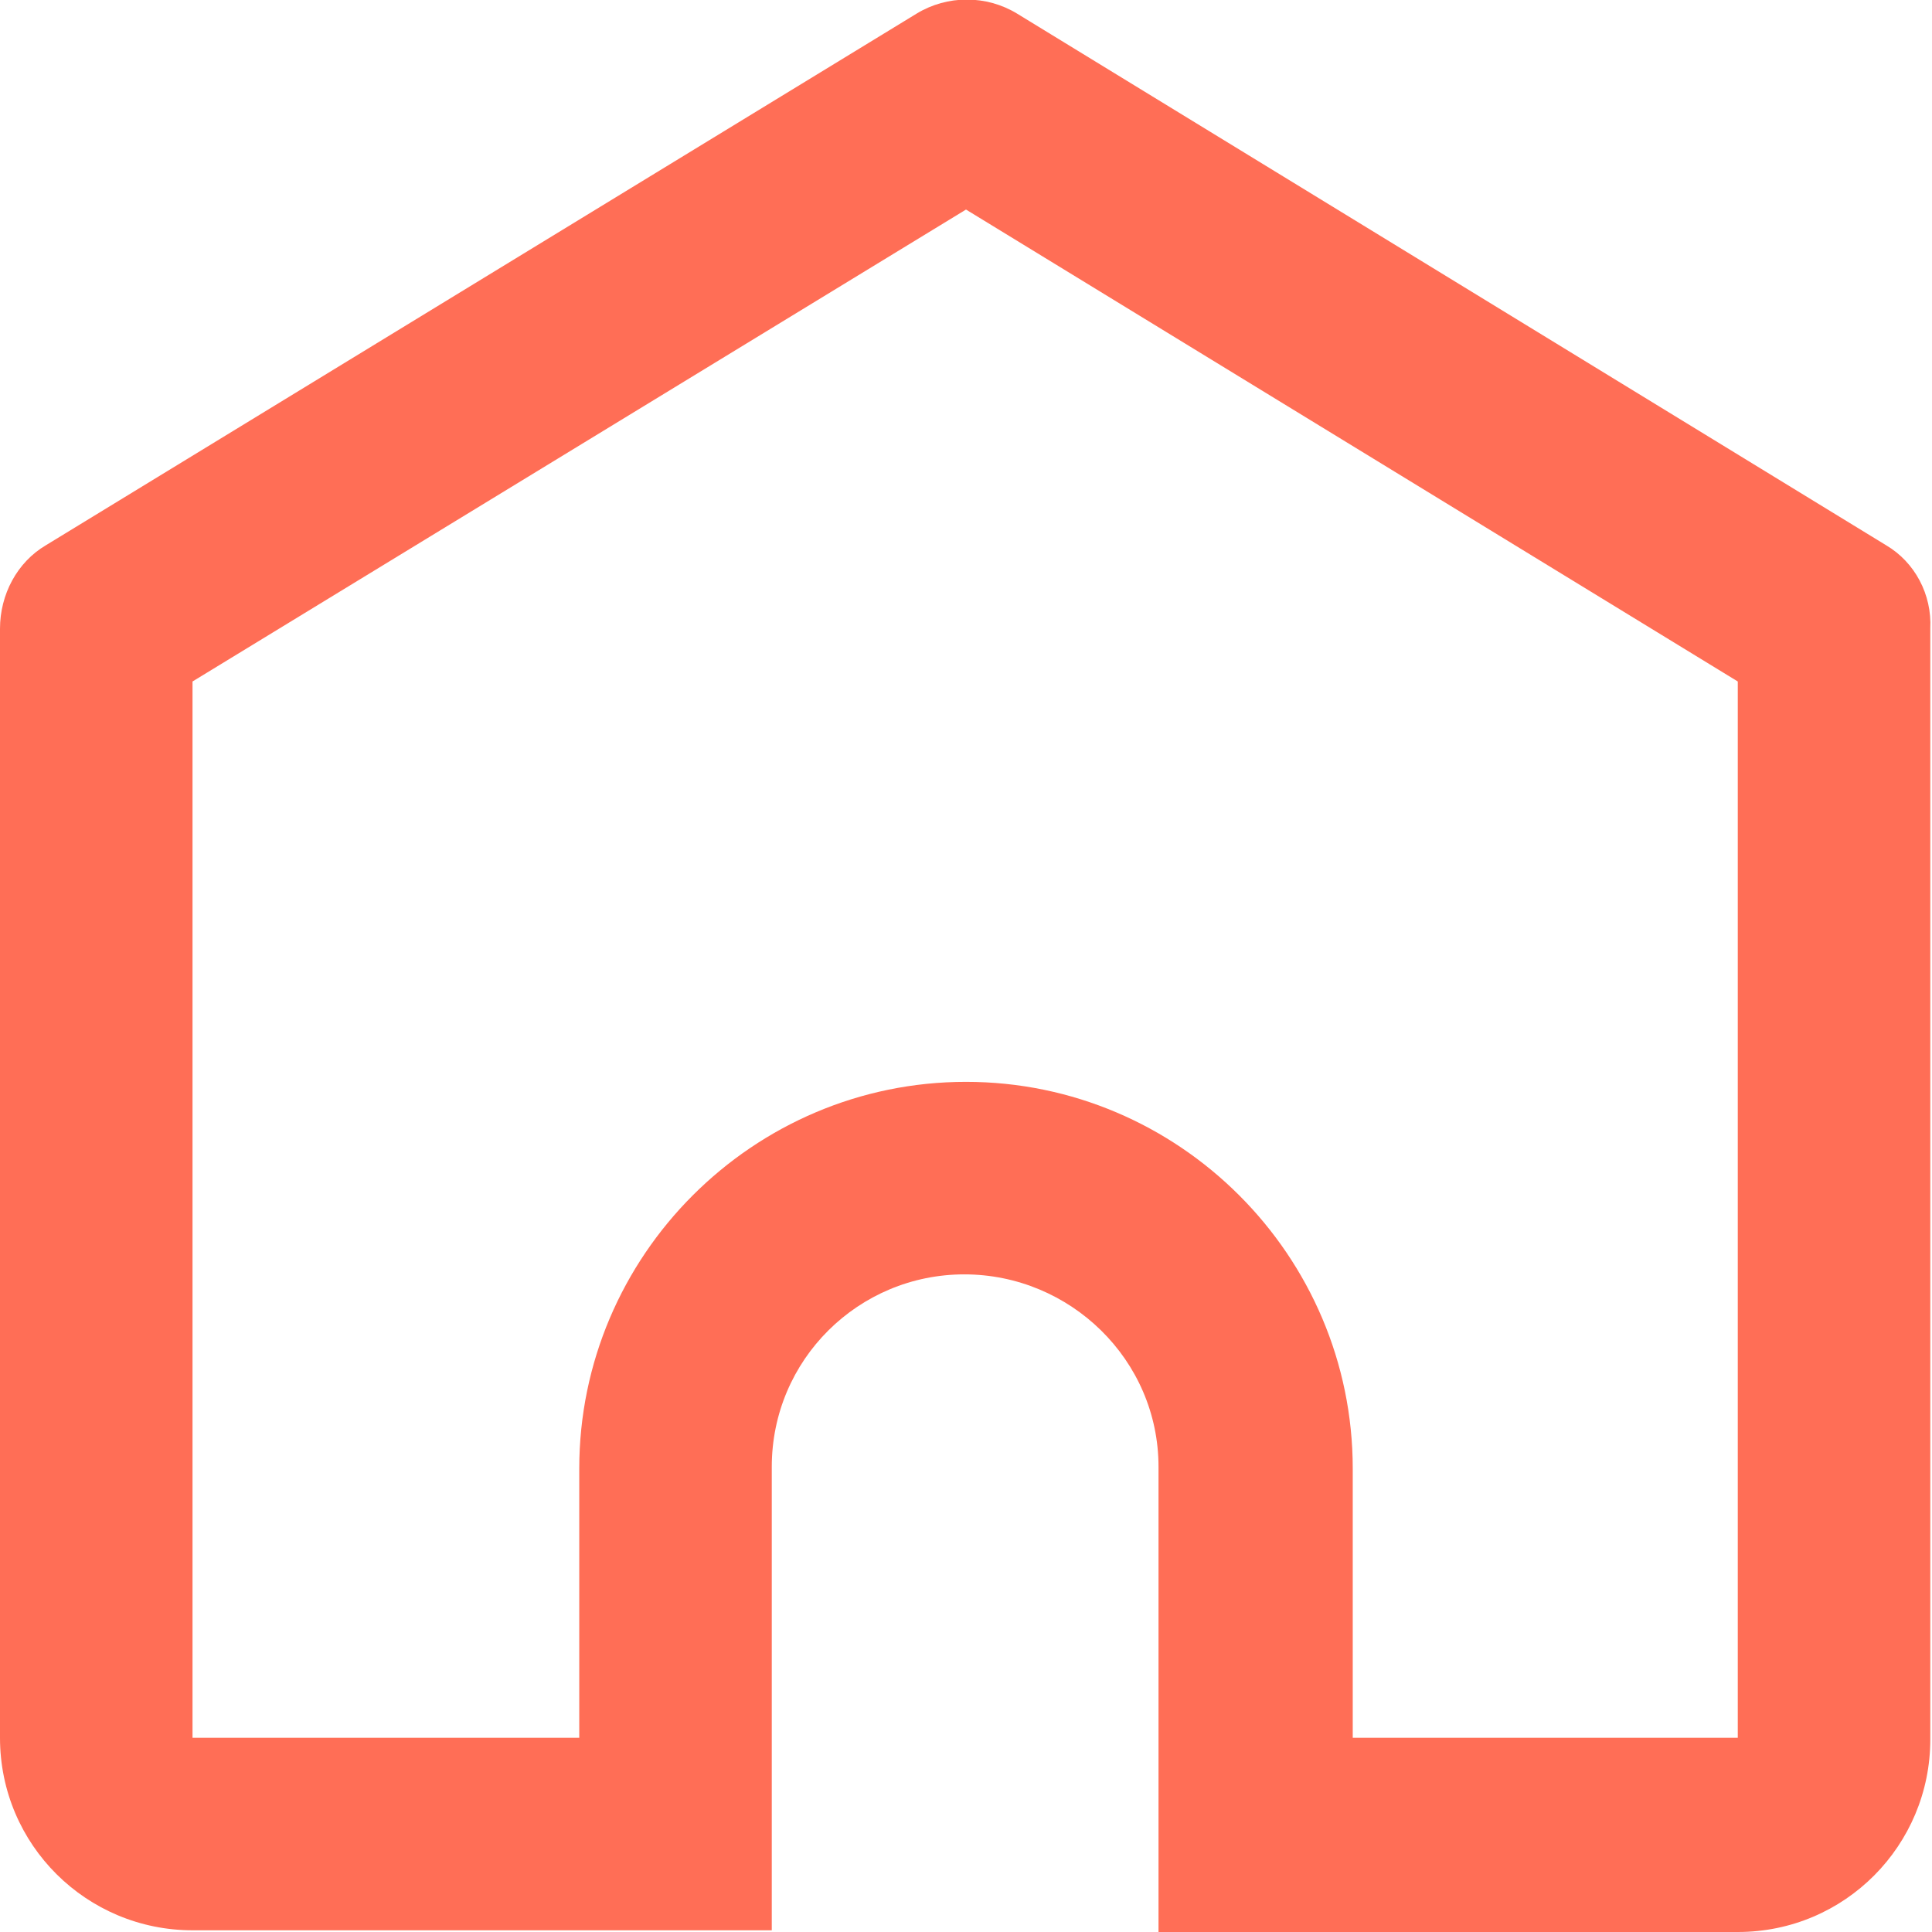
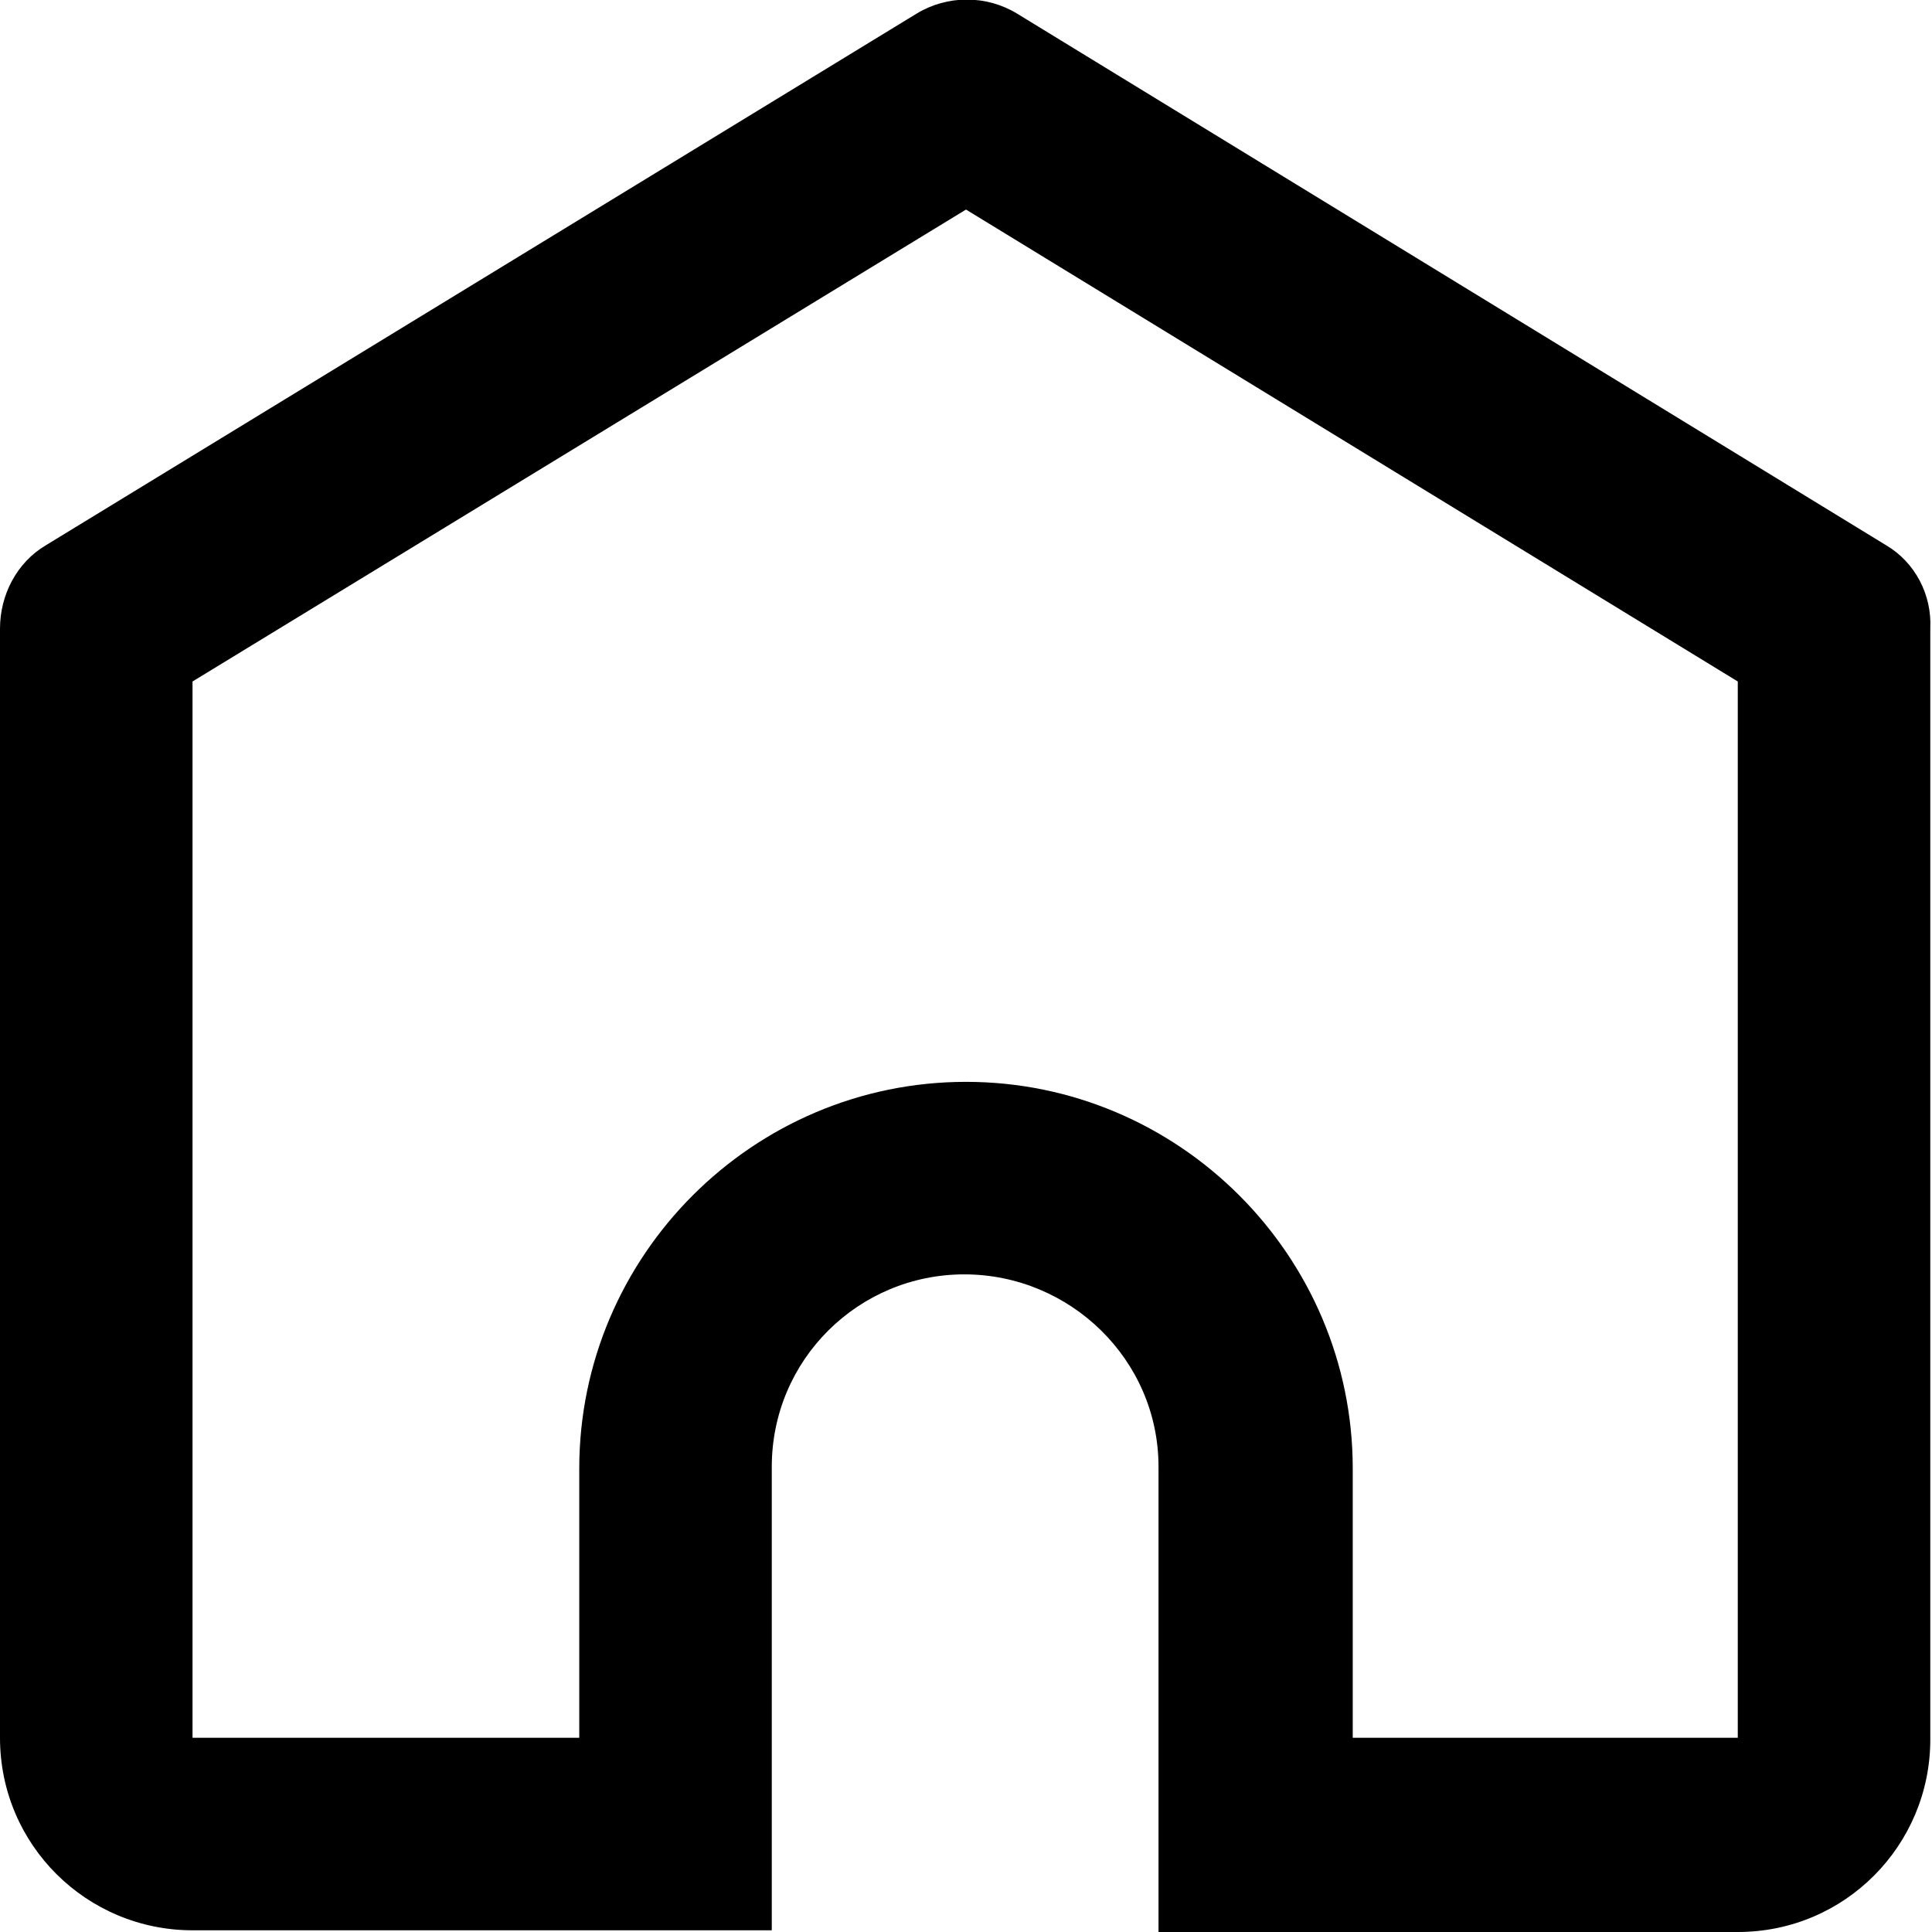
<svg xmlns="http://www.w3.org/2000/svg" width="113.4" height="113.4">
-   <path fill="#ff6e56" d="M110.7 32L59.7.8c-1.8-1.1-4.1-1.1-5.9 0L2.7 32C1 33 0 34.9 0 36.9V102c0 6.3 5.1 11.3 11.3 11.3h34V86.5v-.4c0-6.3 5.1-11.3 11.3-11.3S68 79.8 68 86.1V113.4h34c6.3 0 11.3-5.1 11.3-11.3V36.9c.1-2-.9-3.9-2.6-4.9zm-8.7 70H79.4V86.2c0-12.5-10.2-22.7-22.7-22.7S34 73.7 34 86.2V102H11.3V40l45.4-27.7L102 40v62z" />
+   <path d="M110.7 32L59.7.8c-1.8-1.1-4.1-1.1-5.9 0L2.7 32C1 33 0 34.9 0 36.9V102c0 6.3 5.1 11.3 11.3 11.3h34V86.5v-.4c0-6.3 5.1-11.3 11.3-11.3S68 79.8 68 86.1V113.4h34c6.3 0 11.3-5.1 11.3-11.3V36.9c.1-2-.9-3.9-2.6-4.9zm-8.7 70H79.4V86.2c0-12.5-10.2-22.7-22.7-22.7S34 73.7 34 86.2V102H11.3V40l45.4-27.7L102 40v62z" />
</svg>
